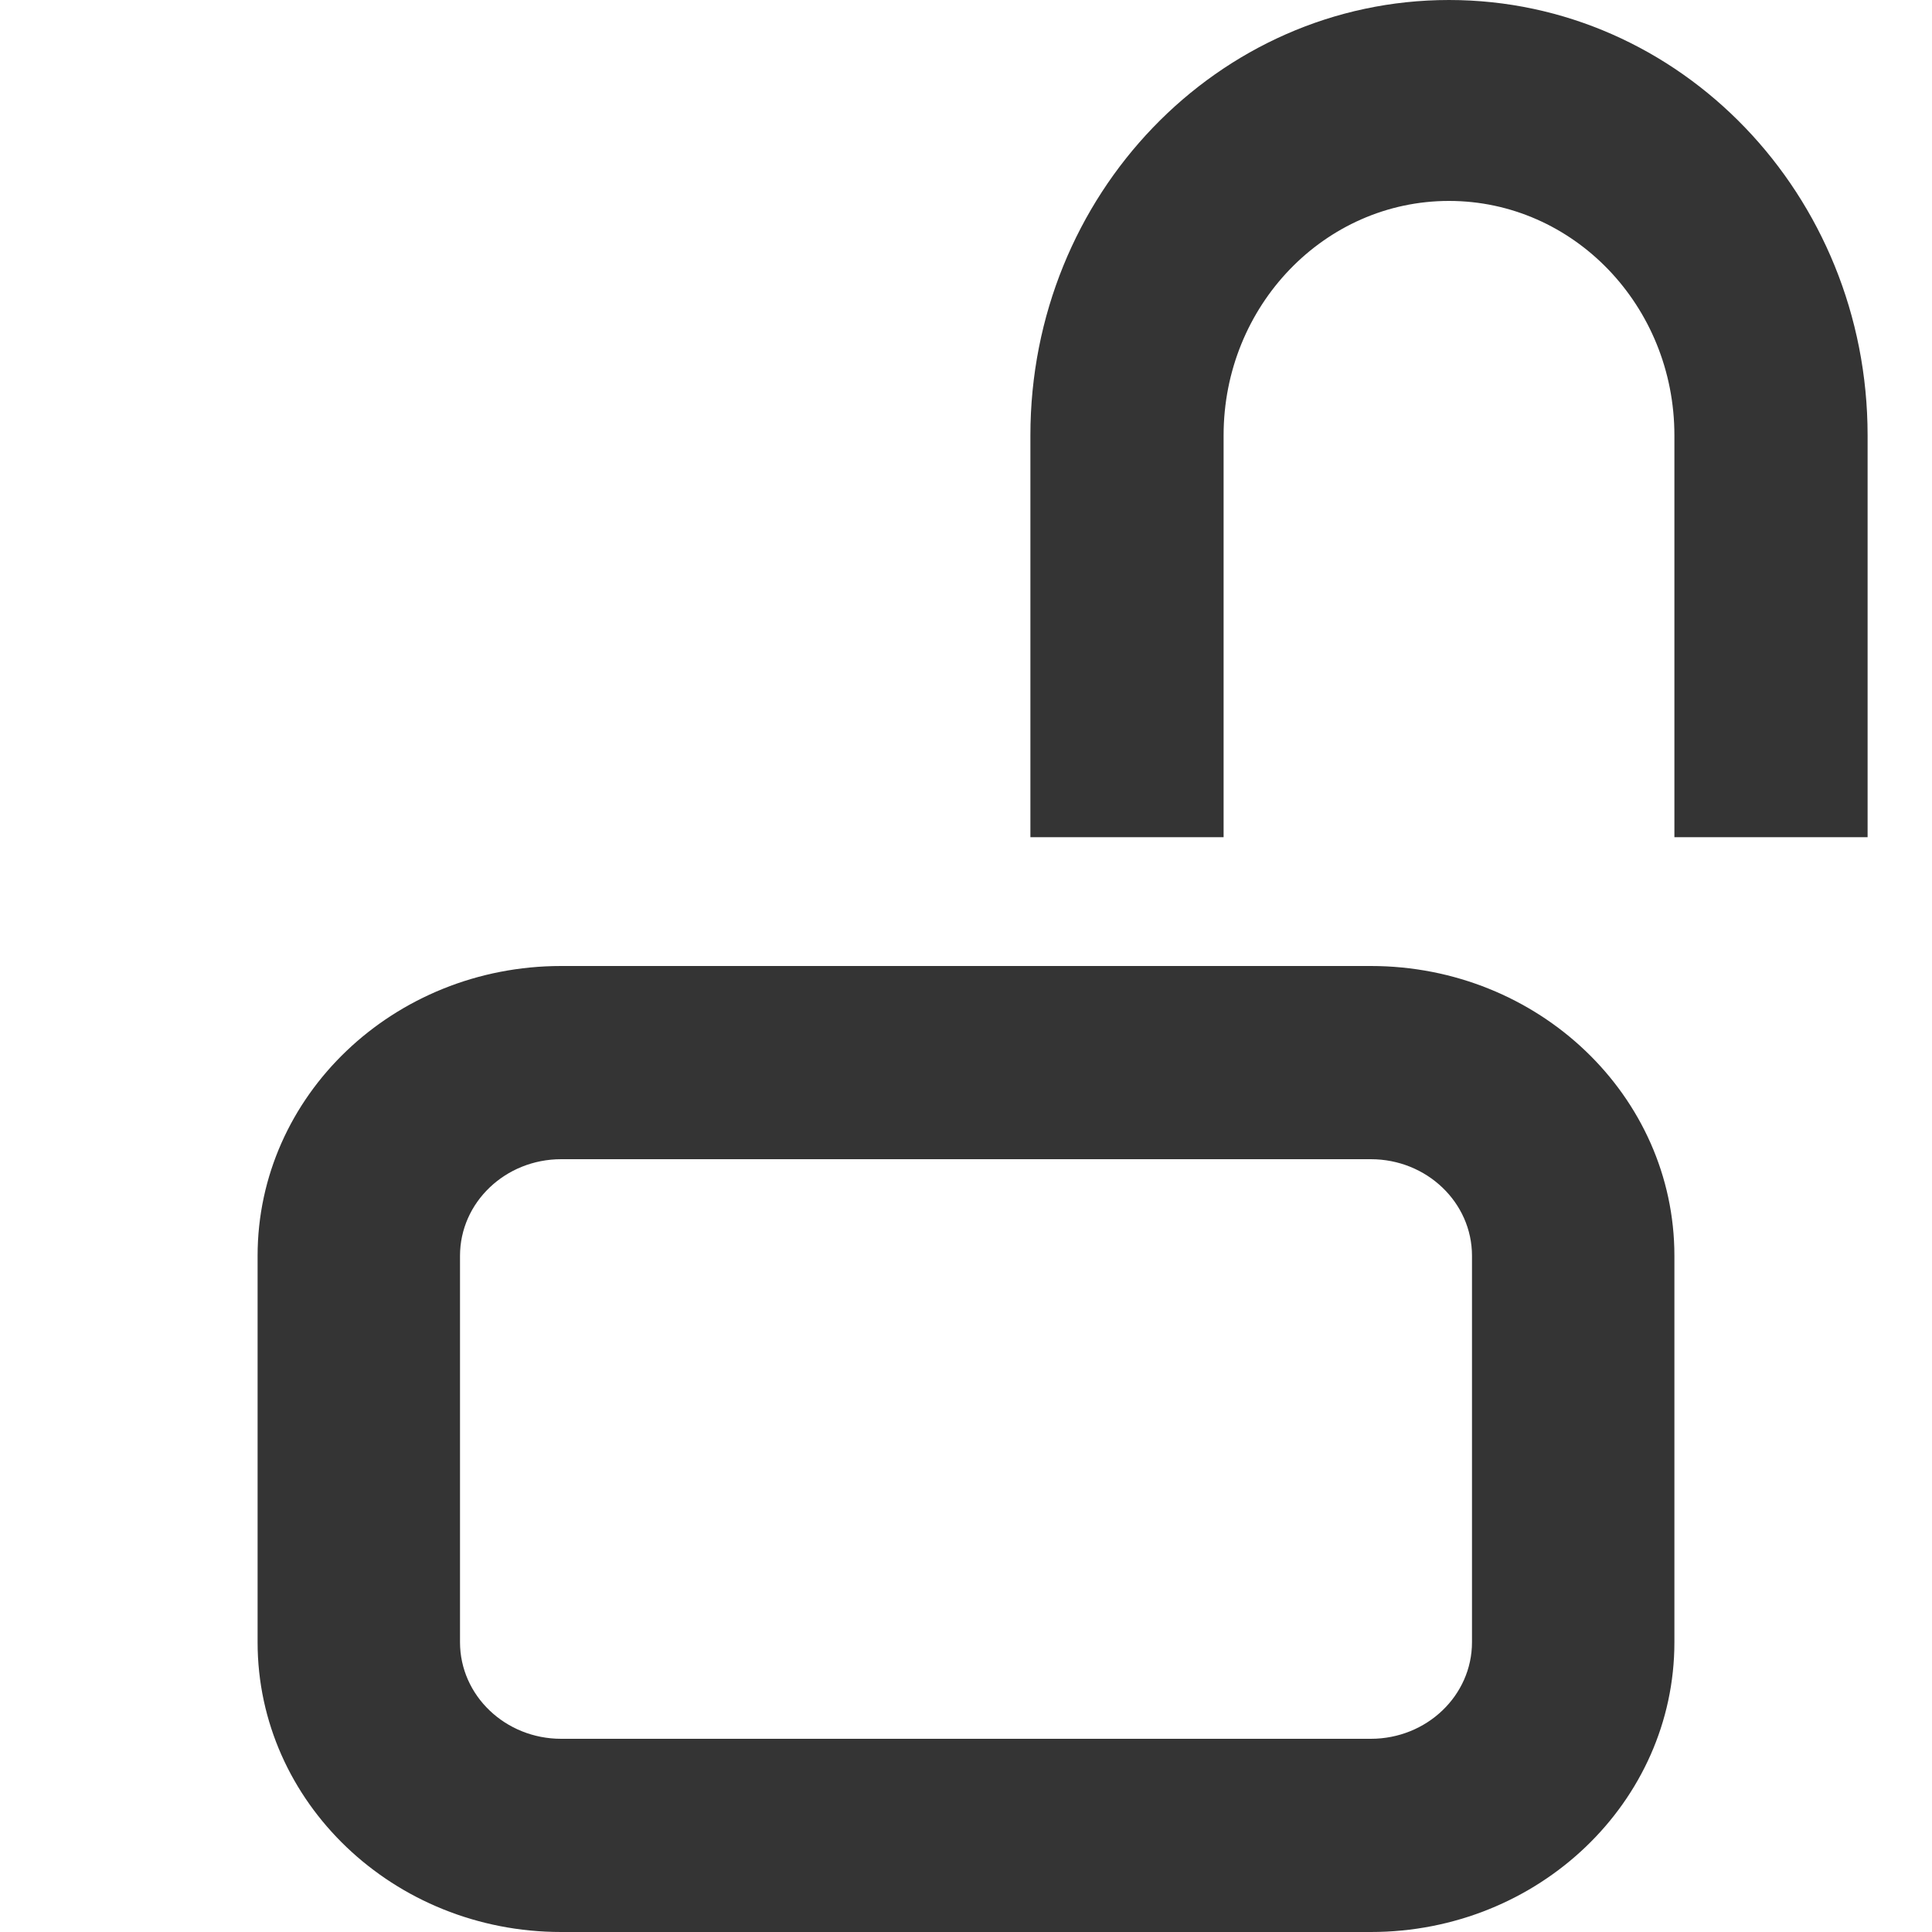
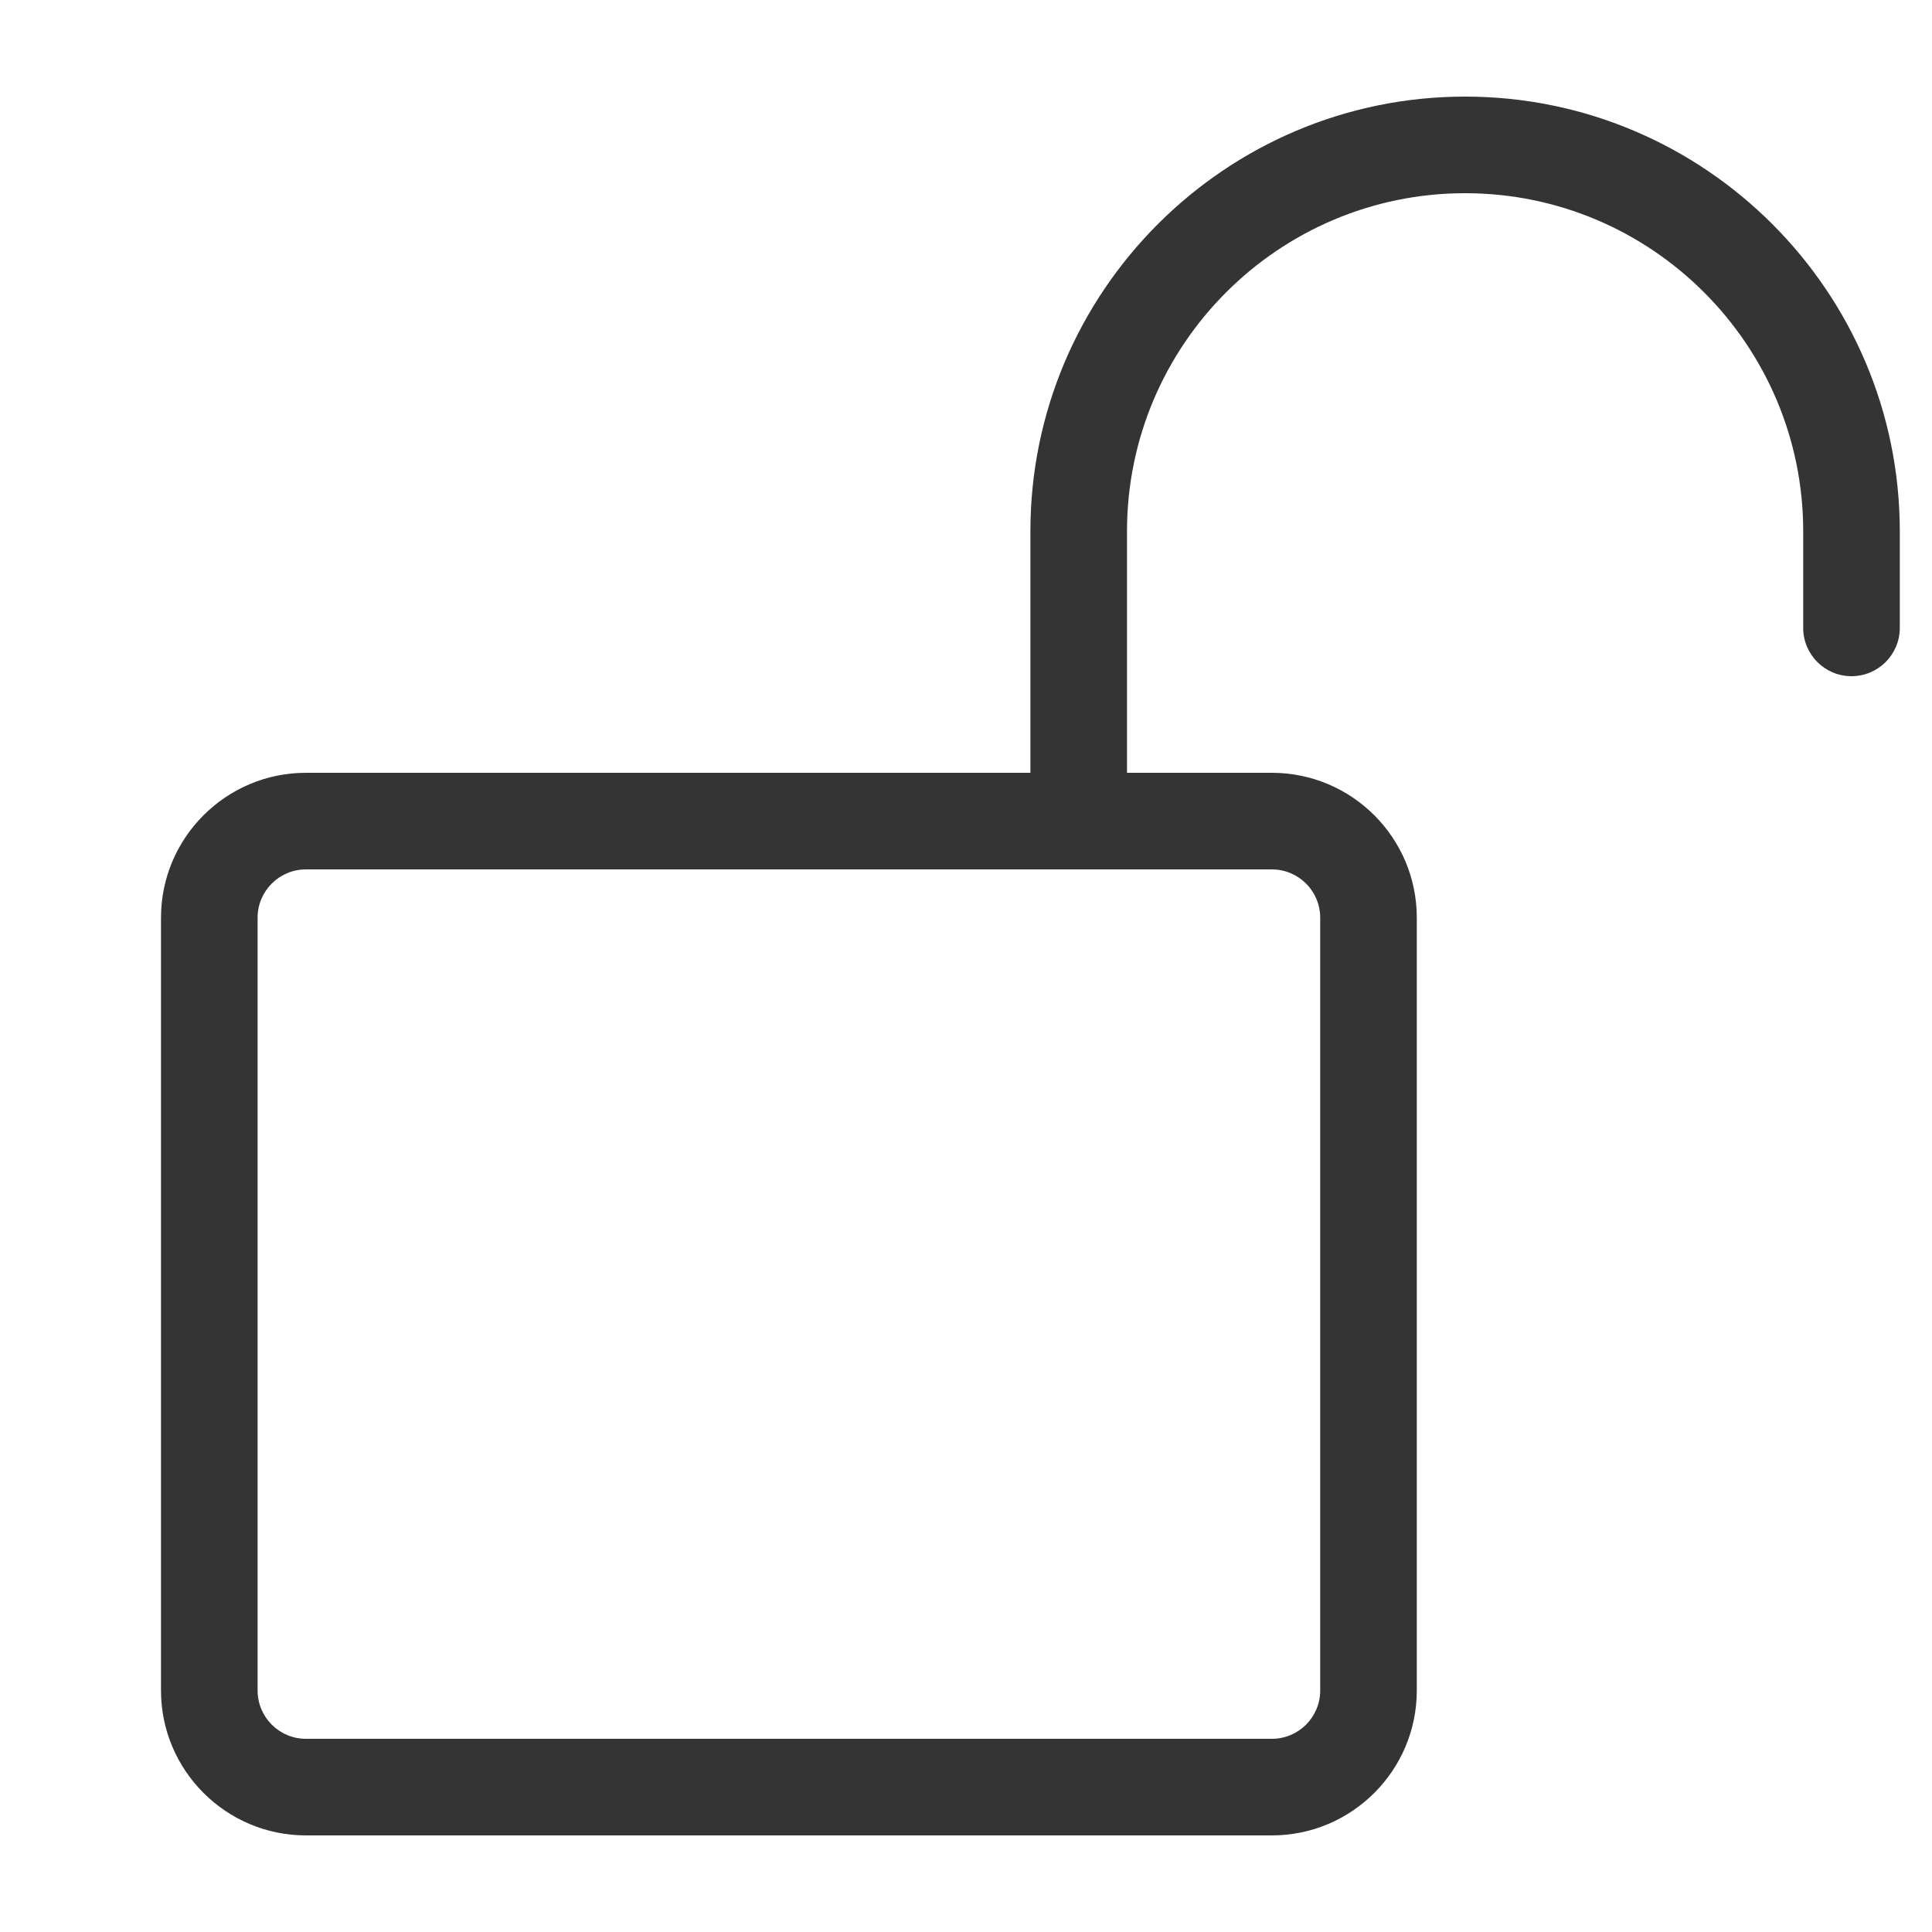
<svg xmlns="http://www.w3.org/2000/svg" width="30" height="30" viewBox="0 0 30 30" fill="none">
-   <path fill-rule="evenodd" clip-rule="evenodd" d="M4 19.5C4 17.015 6.111 15 8.714 15H21.286C23.889 15 26 17.015 26 19.5V25.5C26 27.985 23.889 30 21.286 30H8.714C6.111 30 4 27.985 4 25.5V19.5ZM8.714 18C7.846 18 7.143 18.672 7.143 19.5V25.5C7.143 26.328 7.846 27 8.714 27H21.286C22.154 27 22.857 26.328 22.857 25.5V19.5C22.857 18.672 22.154 18 21.286 18H8.714Z" fill="#343434" />
-   <path fill-rule="evenodd" clip-rule="evenodd" d="M29 6.76C29 3.027 26.09 0 22.5 0C18.91 0 16 3.027 16 6.76V13H19V6.76C19 4.75 20.567 3.12 22.5 3.12C24.433 3.12 26 4.75 26 6.76V13H29V6.76Z" fill="#343434" />
+   <path d="M22.75 1.5C19.029 1.5 16 4.529 16 8.25V12H4.75C3.51 12 2.5 13.009 2.5 14.25V26.25C2.5 27.491 3.51 28.5 4.75 28.5H19.75C20.991 28.5 22 27.491 22 26.25V14.25C22 13.009 20.991 12 19.75 12H17.5V8.25C17.5 5.355 19.855 3 22.75 3C25.645 3 28 5.355 28 8.25V9.75C28 10.164 28.336 10.5 28.75 10.5C29.164 10.5 29.5 10.164 29.5 9.75V8.25C29.5 4.529 26.471 1.5 22.75 1.5ZM19.75 13.5C20.164 13.5 20.5 13.836 20.5 14.25V26.25C20.5 26.664 20.164 27 19.75 27H4.75C4.336 27 4 26.664 4 26.25V14.25C4 13.836 4.336 13.5 4.75 13.5H19.75Z" fill="#343434" />
</svg>
